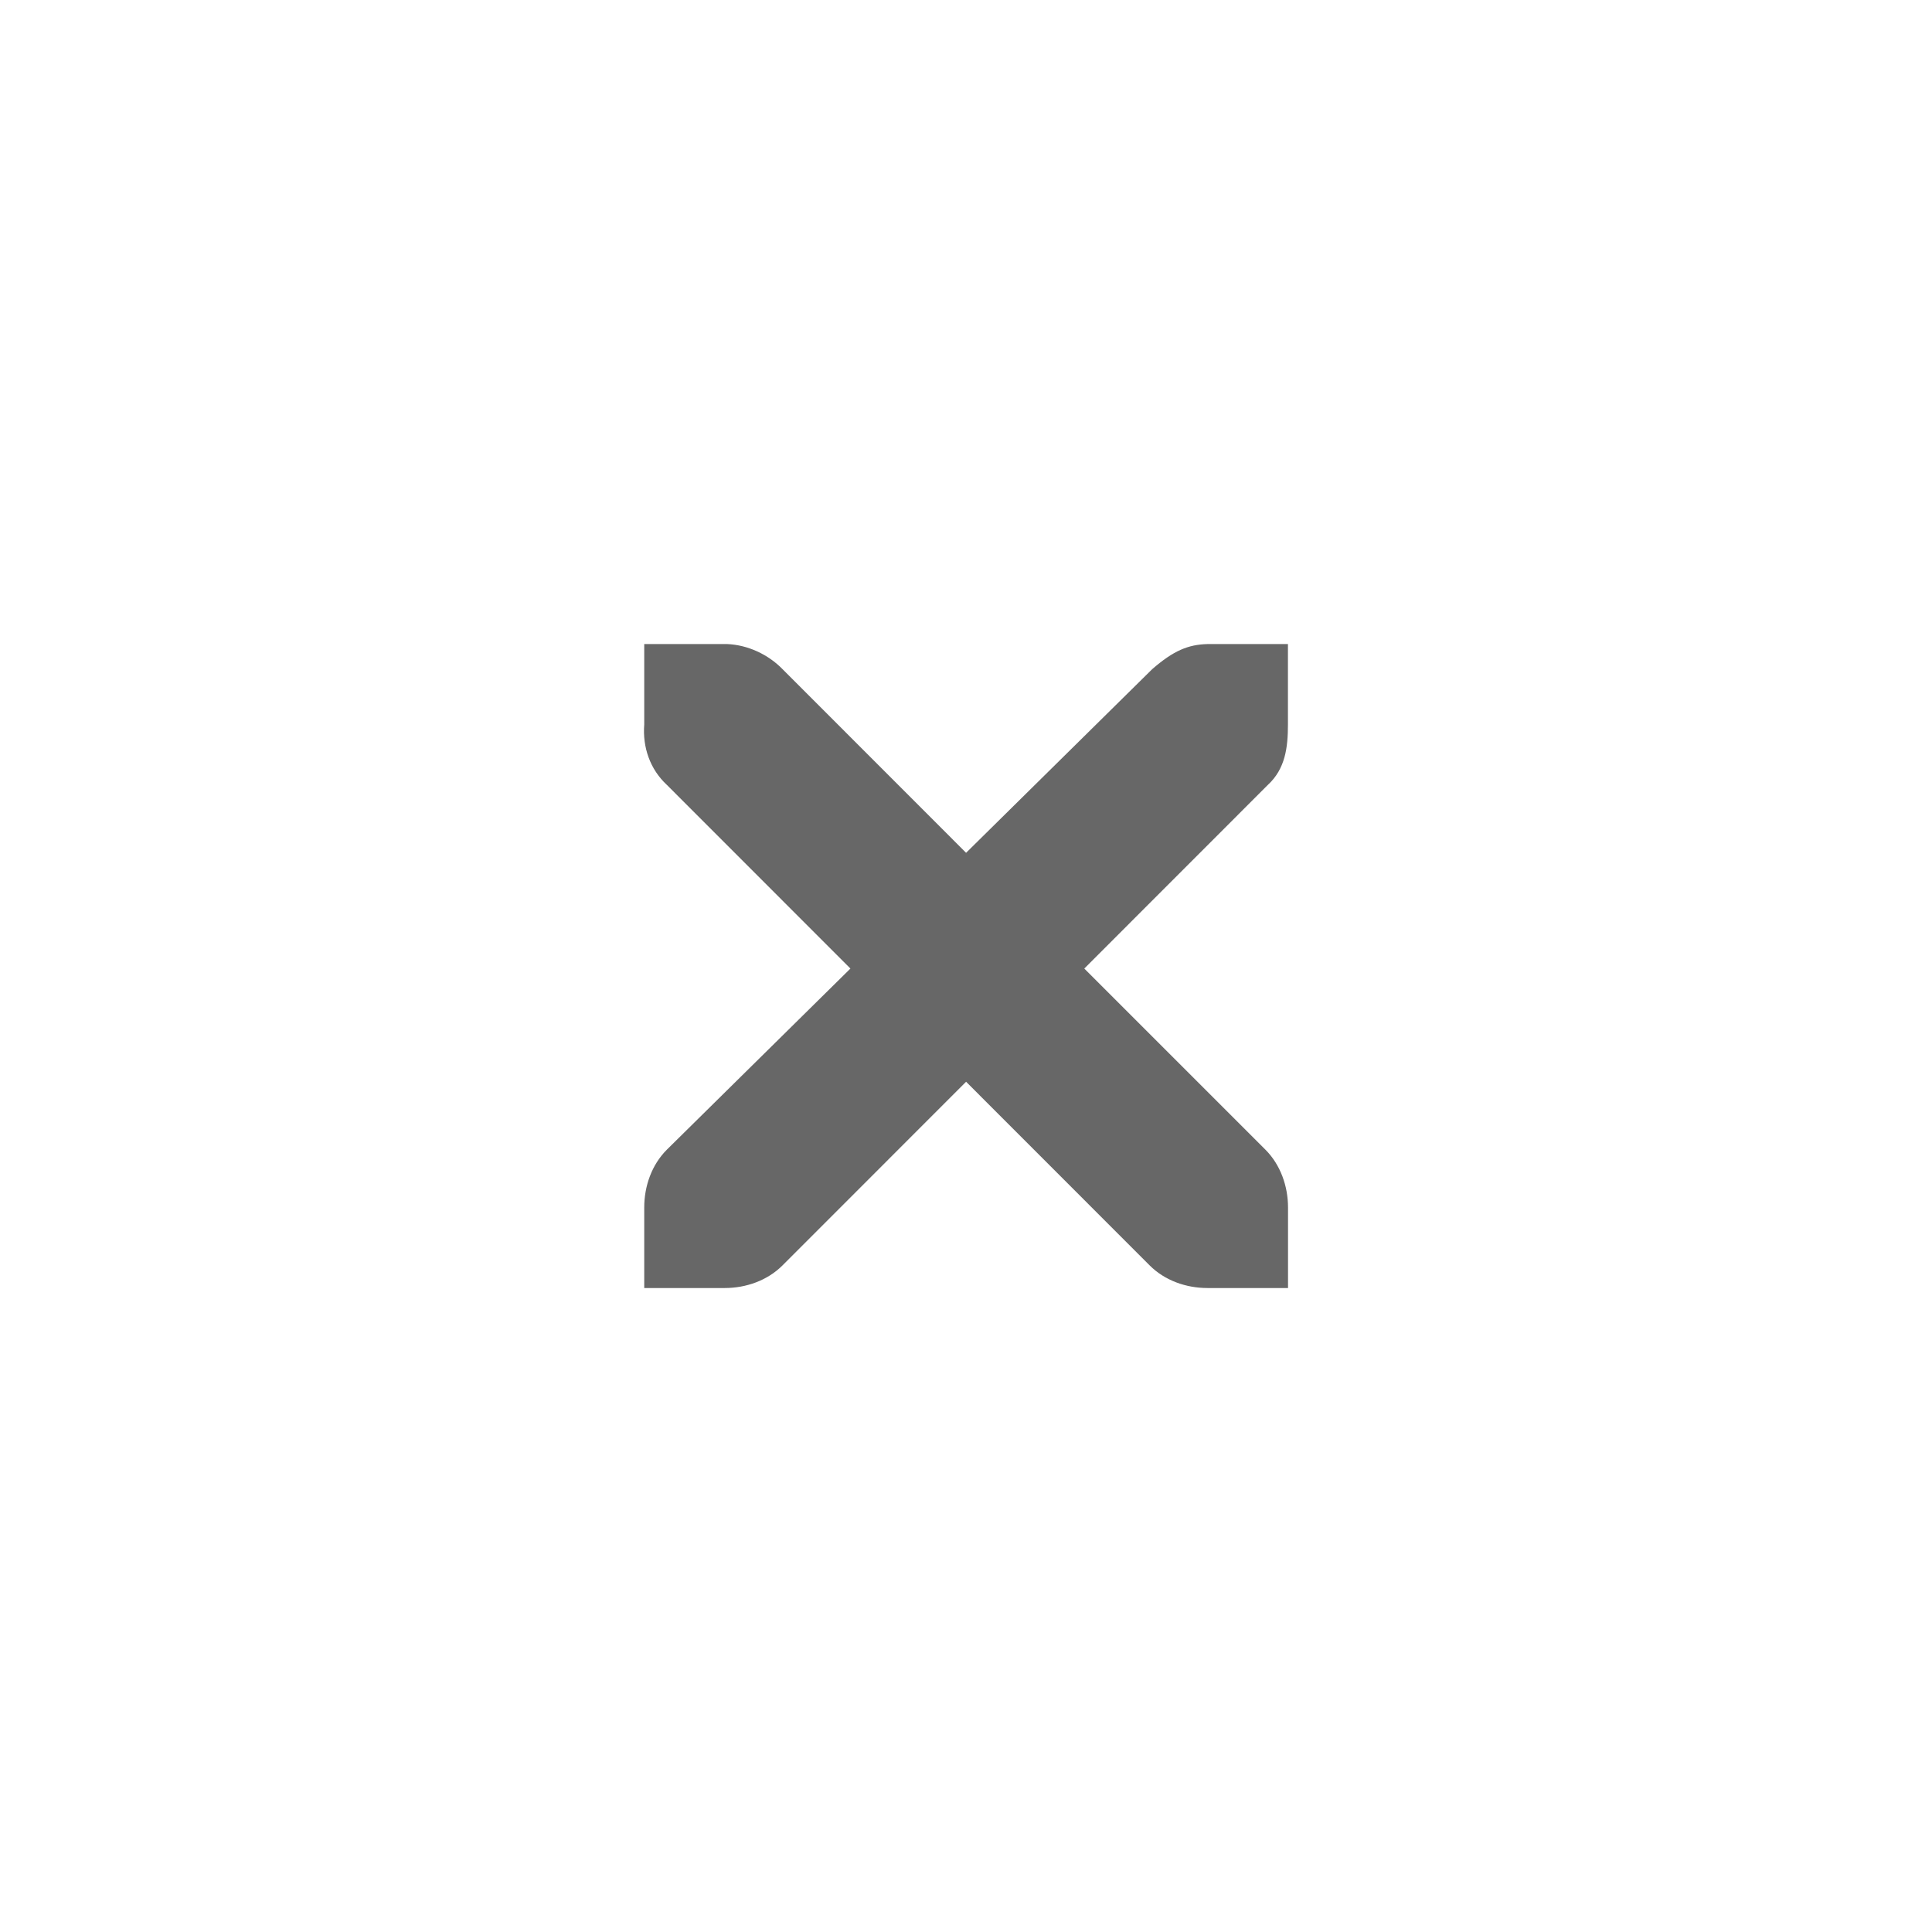
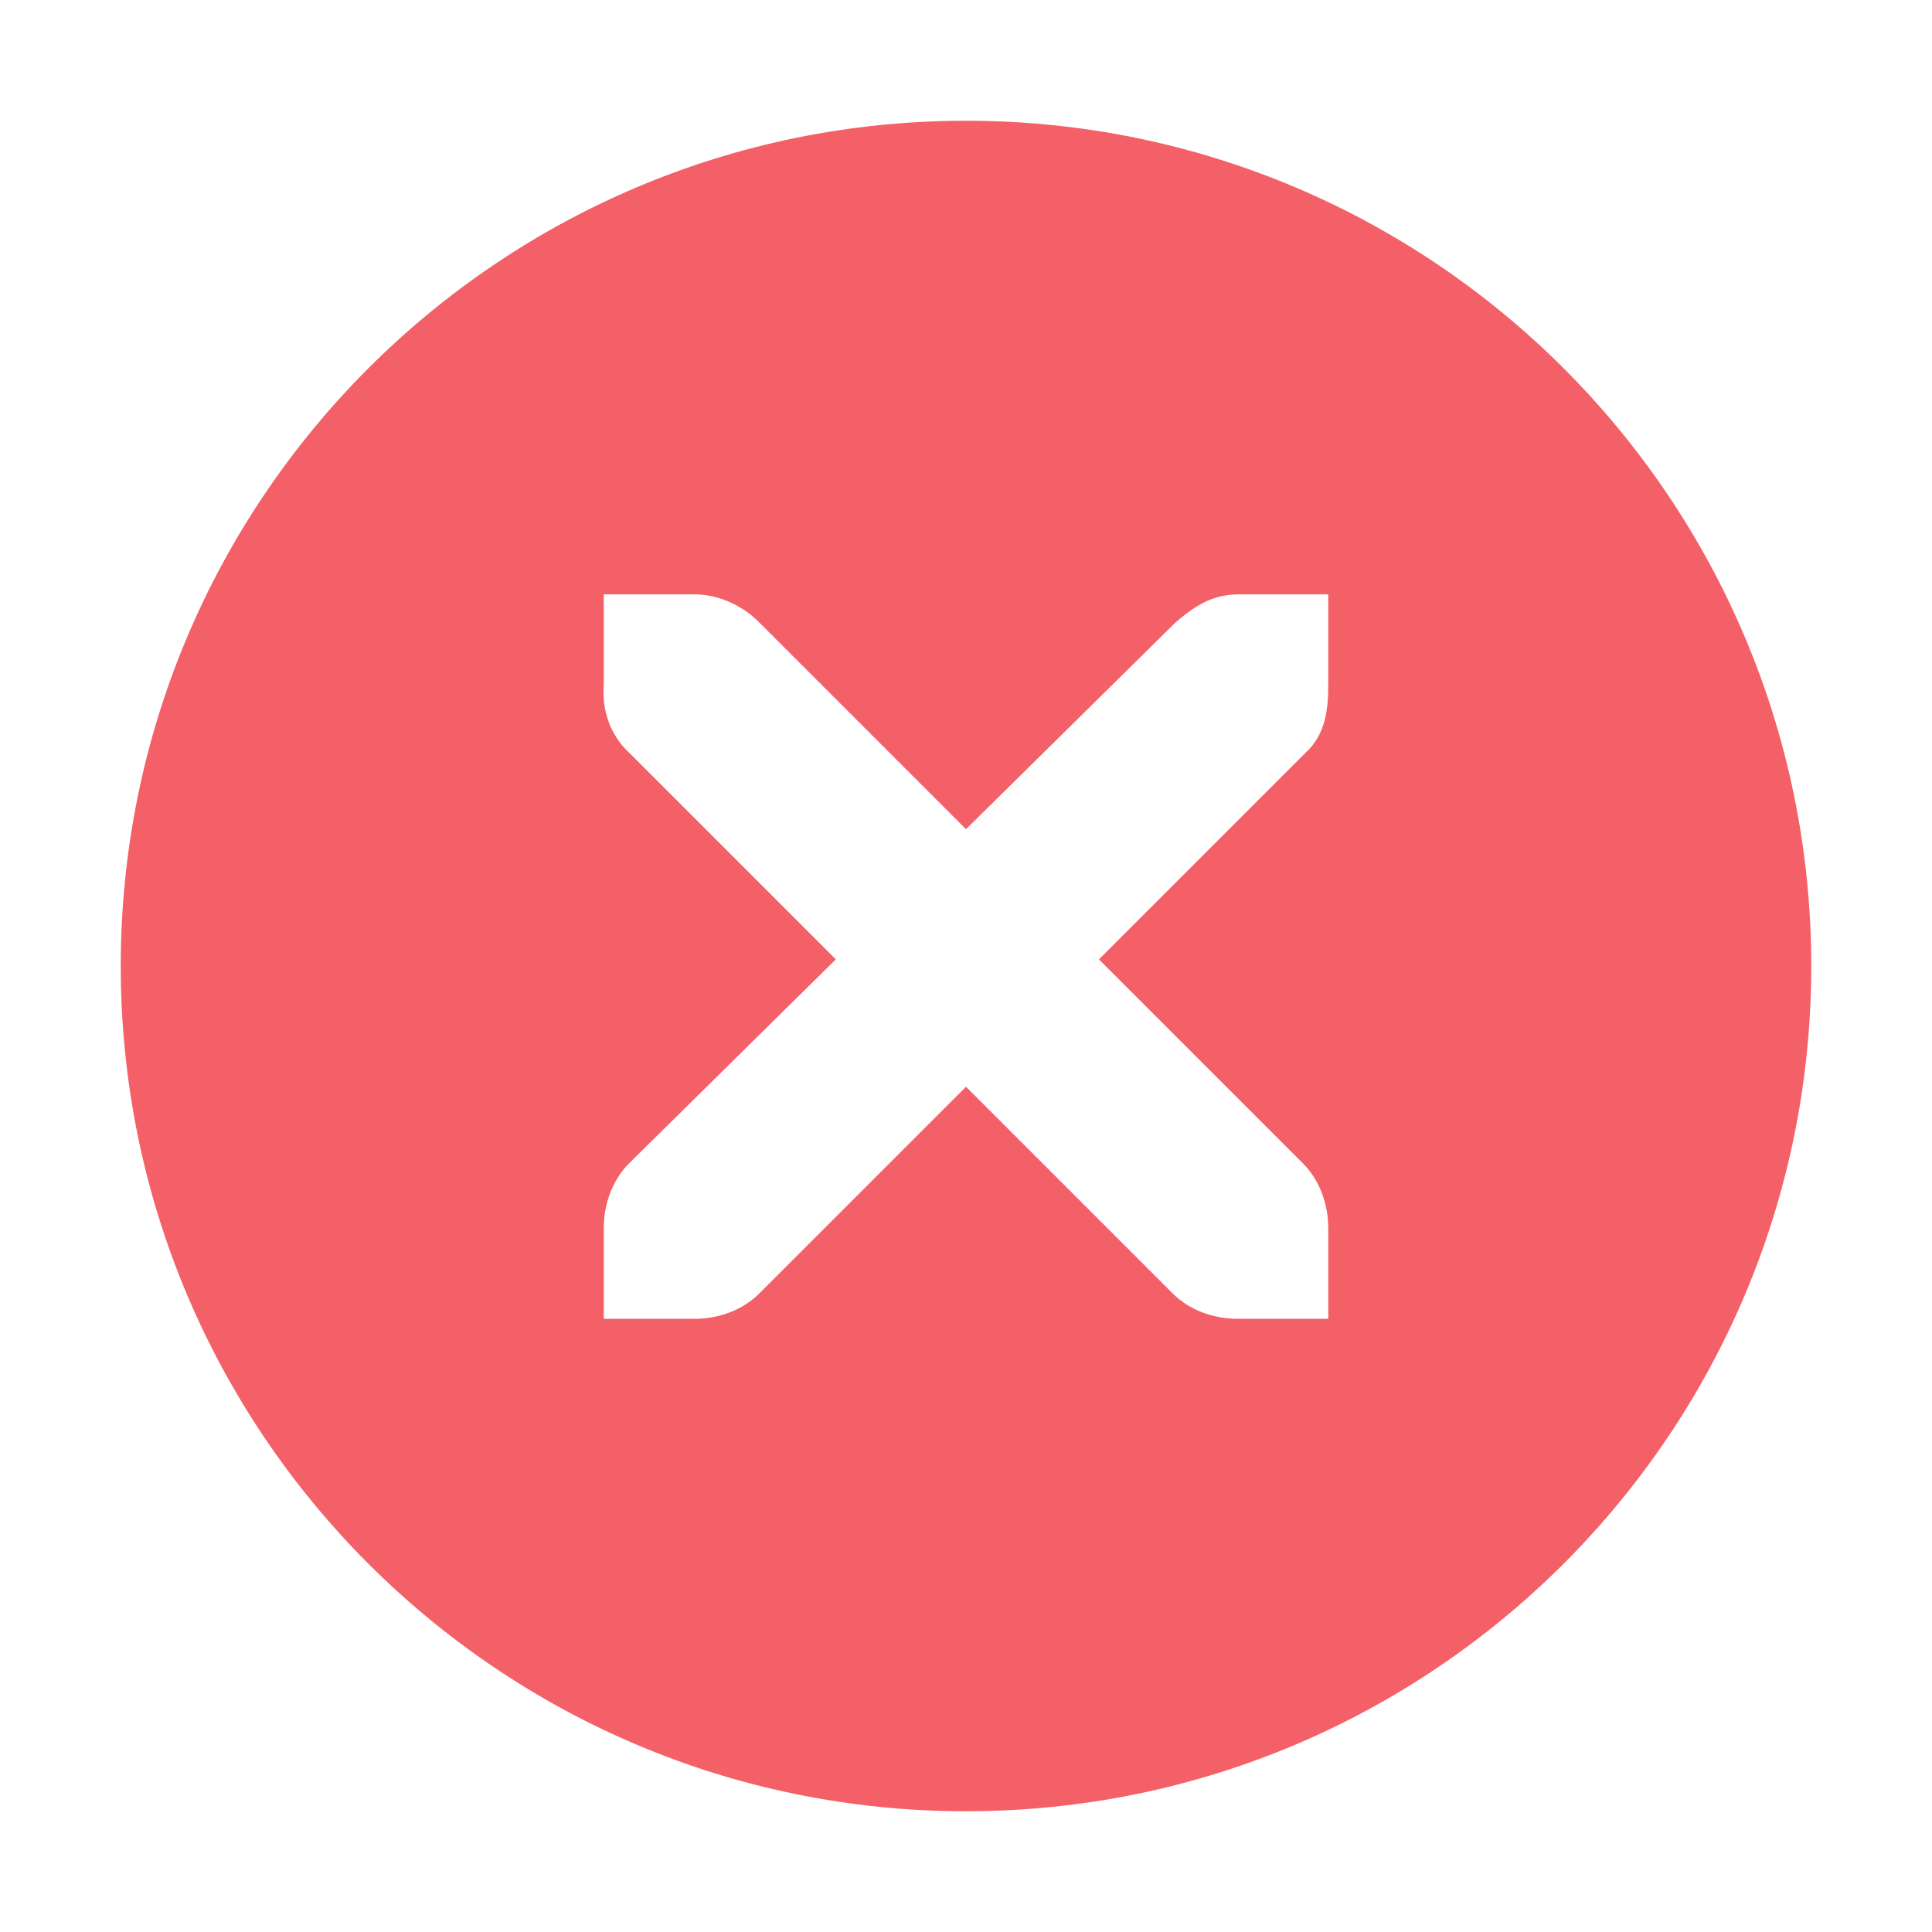
- <svg xmlns="http://www.w3.org/2000/svg" width="24" height="24" version="1.1">
-   <g id="active-center" transform="scale(1.090909)">
-     <rect style="opacity:0.001" width="22" height="22" x="0" y="0" />
-     <path style="fill:#676767" d="m 7.336,7.334 h 0.916 c 0.009,-1.1e-4 0.019,-4.217e-4 0.029,0 0.234,0.01 0.467,0.118 0.63,0.286 l 2.09,2.091 2.119,-2.091 c 0.243,-0.211 0.409,-0.28 0.63,-0.286 h 0.916 v 0.917 c 0,0.263 -0.031,0.505 -0.229,0.687 l -2.09,2.091 2.062,2.062 c 0.172,0.172 0.258,0.416 0.258,0.659 v 0.917 H 13.75 c -0.243,-9e-6 -0.486,-0.085 -0.659,-0.258 L 11.001,12.318 8.911,14.409 C 8.739,14.581 8.496,14.667 8.253,14.667 H 7.336 v -0.917 c -2.7e-6,-0.243 0.085,-0.486 0.258,-0.659 L 9.684,11.029 7.594,8.938 C 7.401,8.759 7.316,8.508 7.336,8.25 Z" />
+ <svg xmlns="http://www.w3.org/2000/svg" id="svg4306" style="enable-background:new" width="16" height="16" version="1.1">
+   <g id="active-center" style="display:inline" transform="translate(-645,185.6378)">
+     <g id="g4927-9-2-8" style="display:inline;opacity:1" transform="translate(-678,-432.6378)">
+       <g id="g4490-6-5-2-5-3" style="display:inline;opacity:1" transform="translate(-103,0)">
+         <g id="g4092-0-2-21-0-9-7" style="display:inline" transform="translate(58,0)">
+           <path id="path4068-7-5-9-6-5-8" style="fill:#f46067;fill-opacity:1;stroke:none;stroke-width:0;stroke-linecap:butt;stroke-linejoin:miter;stroke-miterlimit:4;stroke-dasharray:none;stroke-dashoffset:0;stroke-opacity:1" d="m 414,58 a 7,7 0 0 0 -7,7 7,7 0 0 0 7,7 7,7 0 0 0 7,-7 7,7 0 0 0 -7,-7 z m -3,3.922 0.75,0 c 0.008,-9e-5 0.016,-3.45e-4 0.023,0 0.191,0.008 0.382,0.096 0.516,0.234 L 414,63.867 415.734,62.156 c 0.199,-0.173 0.335,-0.229 0.516,-0.234 l 0.75,0 0,0.75 c 0,0.215 -0.026,0.413 -0.188,0.562 l -1.711,1.711 1.688,1.688 C 416.93,66.774 417,66.973 417,67.172 l 0,0.75 -0.75,0 c -0.199,-8e-6 -0.398,-0.07 -0.539,-0.211 L 414,66 l -1.711,1.711 c -0.141,0.141 -0.34,0.211 -0.539,0.211 l -0.75,0 0,-0.75 c 0,-0.199 0.07,-0.398 0.211,-0.539 l 1.711,-1.688 -1.711,-1.711 C 411.053,63.088 410.984,62.882 411,62.672 l 0,-0.75 z" transform="translate(962,190)" />
+         </g>
+       </g>
+     </g>
+     <rect id="rect17883-39-99-8" style="display:inline;opacity:1;fill:none;fill-opacity:1;stroke:none;stroke-width:1;stroke-linecap:butt;stroke-linejoin:miter;stroke-miterlimit:4;stroke-dasharray:none;stroke-dashoffset:0;stroke-opacity:0" width="16" height="16" x="645" y="-185.64" />
  </g>
-   <g id="pressed-center" transform="matrix(1.090909,0,0,1.090909,-2.181818,0)">
-     <rect style="opacity:0.001" width="22" height="22" x="46" y="0" />
-     <circle style="opacity:0.16;fill:#000000" cx="57" cy="11" r="11" />
-     <path style="fill:#676767" d="m 53.336,7.334 h 0.916 c 0.009,-1.1e-4 0.019,-4.217e-4 0.029,0 0.234,0.01 0.467,0.118 0.63,0.286 l 2.09,2.091 2.119,-2.091 c 0.243,-0.211 0.409,-0.28 0.63,-0.286 h 0.916 v 0.917 c 0,0.263 -0.031,0.505 -0.229,0.687 l -2.09,2.091 2.062,2.062 c 0.172,0.172 0.258,0.416 0.258,0.659 v 0.917 h -0.916 c -0.243,-9e-6 -0.486,-0.085 -0.659,-0.258 l -2.09,-2.091 -2.09,2.091 c -0.172,0.173 -0.416,0.258 -0.659,0.258 h -0.916 v -0.917 c -2e-6,-0.243 0.085,-0.486 0.258,-0.659 L 55.684,11.029 53.594,8.938 C 53.401,8.759 53.316,8.508 53.336,8.25 Z" />
+   <g id="hover-center" style="display:inline" transform="translate(-524,185.6378)">
+     <g id="g4927-97-4" style="display:inline;opacity:1" transform="translate(-781,-432.6378)">
+       <g id="g4490-6-9-1-3" style="display:inline;opacity:1" transform="translate(-103)">
+         <g id="g4092-0-2-3-4-6" style="display:inline" transform="translate(58)">
+           <path id="path4068-7-5-8-2-3" style="fill:#f68086;fill-opacity:1;stroke:none;stroke-width:0;stroke-linecap:butt;stroke-linejoin:miter;stroke-miterlimit:4;stroke-dasharray:none;stroke-dashoffset:0;stroke-opacity:1" d="m 414,92 a 7,7 0 0 0 -7,7 7,7 0 0 0 7,7 7,7 0 0 0 7,-7 7,7 0 0 0 -7,-7 z m -3,3.922 h 0.75 c 0.008,-9e-5 0.016,-3.45e-4 0.023,0 0.191,0.008 0.382,0.096 0.516,0.234 L 414,97.867 415.734,96.156 c 0.199,-0.173 0.335,-0.229 0.516,-0.234 H 417 v 0.75 c 0,0.215 -0.026,0.413 -0.188,0.562 l -1.711,1.711 1.688,1.687 c 0.141,0.141 0.211,0.34 0.211,0.539 v 0.75 h -0.75 c -0.199,-1e-5 -0.398,-0.07 -0.539,-0.211 L 414,100 l -1.711,1.711 c -0.141,0.141 -0.34,0.211 -0.539,0.211 H 411 v -0.75 c 0,-0.199 0.07,-0.398 0.211,-0.539 l 1.711,-1.687 -1.711,-1.711 C 411.053,97.088 410.984,96.882 411,96.672 Z" transform="translate(962,156)" />
+         </g>
+       </g>
+     </g>
+     <rect id="rect17883-5-4-2" style="display:inline;opacity:1;fill:none;fill-opacity:1;stroke:none;stroke-width:1;stroke-linecap:butt;stroke-linejoin:miter;stroke-miterlimit:4;stroke-dasharray:none;stroke-dashoffset:0;stroke-opacity:0" width="16" height="16" x="542" y="-185.64" />
  </g>
-   <g id="inactive-center" transform="matrix(1.090909,0,0,1.090909,-3.272727,0)">
-     <rect style="opacity:0.001" width="22" height="22" x="69" y="0" />
-     <path style="opacity:0.7;fill:#676767" d="m 76.336,7.334 h 0.916 c 0.009,-1.1e-4 0.019,-4.217e-4 0.029,0 0.234,0.01 0.467,0.118 0.63,0.286 l 2.09,2.091 2.119,-2.091 c 0.243,-0.211 0.409,-0.28 0.63,-0.286 h 0.916 v 0.917 c 0,0.263 -0.031,0.505 -0.229,0.687 l -2.09,2.091 2.062,2.062 c 0.172,0.172 0.258,0.416 0.258,0.659 v 0.917 h -0.916 c -0.243,-9e-6 -0.486,-0.085 -0.659,-0.258 l -2.09,-2.091 -2.09,2.091 c -0.172,0.173 -0.416,0.258 -0.659,0.258 h -0.916 v -0.917 c -3e-6,-0.243 0.085,-0.486 0.258,-0.659 L 78.684,11.029 76.594,8.938 C 76.401,8.759 76.316,8.508 76.336,8.25 Z" />
+   <g id="pressed-center" style="display:inline" transform="translate(-405,185.6378)">
+     <g id="g4927-8-7-4-9" style="display:inline;opacity:1" transform="translate(-882,-432.6378)">
+       <g id="g4490-6-3-7-46-6" style="display:inline;opacity:1" transform="translate(-103)">
+         <g id="g4092-0-2-2-1-7-2" style="display:inline" transform="translate(58)">
+           <path id="path4068-7-5-4-9-7-6" style="fill:#f13039;fill-opacity:1;stroke:none;stroke-width:0;stroke-linecap:butt;stroke-linejoin:miter;stroke-miterlimit:4;stroke-dasharray:none;stroke-dashoffset:0;stroke-opacity:1" d="m 414,109 a 7,7 0 0 0 -7,7 7,7 0 0 0 7,7 7,7 0 0 0 7,-7 7,7 0 0 0 -7,-7 z m -3,3.922 h 0.75 c 0.008,-1e-4 0.016,-3.5e-4 0.023,0 0.191,0.008 0.382,0.096 0.516,0.234 l 1.711,1.711 1.734,-1.711 c 0.199,-0.173 0.335,-0.229 0.516,-0.234 h 0.75 v 0.75 c 0,0.215 -0.026,0.413 -0.188,0.562 l -1.711,1.711 1.688,1.688 c 0.141,0.141 0.211,0.34 0.211,0.539 v 0.75 h -0.75 c -0.199,-1e-5 -0.398,-0.07 -0.539,-0.211 L 414,117 l -1.711,1.711 c -0.141,0.141 -0.34,0.211 -0.539,0.211 H 411 v -0.75 c 0,-0.199 0.07,-0.398 0.211,-0.539 l 1.711,-1.688 -1.711,-1.711 c -0.158,-0.146 -0.227,-0.352 -0.211,-0.562 z" transform="translate(962,139)" />
+         </g>
+       </g>
+     </g>
+     <rect id="rect17883-02-4-3" style="display:inline;opacity:1;fill:none;fill-opacity:1;stroke:none;stroke-width:1;stroke-linecap:butt;stroke-linejoin:miter;stroke-miterlimit:4;stroke-dasharray:none;stroke-dashoffset:0;stroke-opacity:0" width="16" height="16" x="441" y="-185.64" />
  </g>
-   <g id="deactivated-center" transform="matrix(1.090909,0,0,1.090909,-4.363636,0)">
-     <rect style="opacity:0.001" width="22" height="22" x="92" y="0" />
-     <path style="opacity:0.7;fill:#676767" d="m 99.336,7.334 h 0.916 c 0.01,-1.1e-4 0.019,-4.217e-4 0.029,0 0.234,0.01 0.467,0.118 0.63,0.286 l 2.09,2.091 2.119,-2.091 c 0.243,-0.211 0.409,-0.28 0.63,-0.286 h 0.916 v 0.917 c 0,0.263 -0.031,0.505 -0.229,0.687 l -2.09,2.091 2.062,2.062 c 0.172,0.172 0.258,0.416 0.258,0.659 v 0.917 h -0.916 c -0.243,-9e-6 -0.486,-0.085 -0.659,-0.258 l -2.09,-2.091 -2.09,2.091 c -0.172,0.173 -0.416,0.258 -0.659,0.258 h -0.916 v -0.917 c -3e-6,-0.243 0.085,-0.486 0.258,-0.659 L 101.684,11.029 99.594,8.938 C 99.401,8.759 99.316,8.508 99.336,8.25 Z" />
+   <g id="inactive-center" style="display:inline;opacity:0.5" transform="translate(-591,185.6378)">
+     <g id="g4927-9-2-8-0" style="display:inline;opacity:1" transform="translate(-678,-432.6378)">
+       <g id="g4490-6-5-2-5-3-3" style="display:inline;opacity:1" transform="translate(-103,0)">
+         <g id="g4092-0-2-21-0-9-7-0" style="display:inline" transform="translate(58,0)">
+           <path id="path4068-7-5-9-6-5-8-3" style="fill:#90949e;fill-opacity:1;stroke:none;stroke-width:0;stroke-linecap:butt;stroke-linejoin:miter;stroke-miterlimit:4;stroke-dasharray:none;stroke-dashoffset:0;stroke-opacity:1" d="m 414,58 a 7,7 0 0 0 -7,7 7,7 0 0 0 7,7 7,7 0 0 0 7,-7 7,7 0 0 0 -7,-7 z m -3,3.922 0.75,0 c 0.008,-9e-5 0.016,-3.45e-4 0.023,0 0.191,0.008 0.382,0.096 0.516,0.234 L 414,63.867 415.734,62.156 c 0.199,-0.173 0.335,-0.229 0.516,-0.234 l 0.75,0 0,0.75 c 0,0.215 -0.026,0.413 -0.188,0.562 l -1.711,1.711 1.688,1.688 C 416.93,66.774 417,66.973 417,67.172 l 0,0.75 -0.75,0 c -0.199,-8e-6 -0.398,-0.07 -0.539,-0.211 L 414,66 l -1.711,1.711 c -0.141,0.141 -0.34,0.211 -0.539,0.211 l -0.75,0 0,-0.75 c 0,-0.199 0.07,-0.398 0.211,-0.539 l 1.711,-1.688 -1.711,-1.711 C 411.053,63.088 410.984,62.882 411,62.672 l 0,-0.75 z" transform="translate(962,190)" />
+         </g>
+       </g>
+     </g>
+     <rect id="rect17883-39-99-8-6" style="display:inline;opacity:1;fill:none;fill-opacity:1;stroke:none;stroke-width:1;stroke-linecap:butt;stroke-linejoin:miter;stroke-miterlimit:4;stroke-dasharray:none;stroke-dashoffset:0;stroke-opacity:0" width="16" height="16" x="645" y="-185.64" />
  </g>
-   <g id="hover-center" transform="matrix(1.090909,0,0,1.090909,-1.090909,0)">
-     <rect style="opacity:0.001" width="22" height="22" x="23" y="0" />
-     <circle style="opacity:0.07;fill:#000000" cx="34" cy="11" r="11" />
-     <path style="fill:#676767" d="m 30.336,7.334 h 0.916 c 0.009,-1.1e-4 0.019,-4.217e-4 0.029,0 0.234,0.01 0.467,0.118 0.63,0.286 l 2.09,2.091 2.119,-2.091 c 0.243,-0.211 0.409,-0.28 0.63,-0.286 h 0.916 v 0.917 c 0,0.263 -0.031,0.505 -0.229,0.687 l -2.09,2.091 2.062,2.062 c 0.172,0.172 0.258,0.416 0.258,0.659 v 0.917 H 36.75 c -0.243,-9e-6 -0.486,-0.085 -0.659,-0.258 l -2.09,-2.091 -2.09,2.091 c -0.172,0.173 -0.416,0.258 -0.659,0.258 h -0.916 v -0.917 c -3e-6,-0.243 0.085,-0.486 0.258,-0.659 l 2.09,-2.062 -2.09,-2.091 c -0.193,-0.178 -0.278,-0.43 -0.258,-0.687 z" />
+   <g id="deactivated-center" style="display:inline;opacity:0.5" transform="translate(-573,185.6378)">
+     <g id="g98" style="display:inline;opacity:1" transform="translate(-678,-432.6378)">
+       <g id="g76" style="display:inline;opacity:1" transform="translate(-103)">
+         <g id="g74" style="display:inline" transform="translate(58)">
+           <path id="path72" style="fill:#90949e;fill-opacity:1;stroke:none;stroke-width:0;stroke-linecap:butt;stroke-linejoin:miter;stroke-miterlimit:4;stroke-dasharray:none;stroke-dashoffset:0;stroke-opacity:1" d="m 414,58 a 7,7 0 0 0 -7,7 7,7 0 0 0 7,7 7,7 0 0 0 7,-7 7,7 0 0 0 -7,-7 z m -3,3.922 h 0.75 c 0.008,-9e-5 0.016,-3.45e-4 0.023,0 0.191,0.008 0.382,0.096 0.516,0.234 L 414,63.867 415.734,62.156 c 0.199,-0.173 0.335,-0.229 0.516,-0.234 H 417 v 0.75 c 0,0.215 -0.026,0.413 -0.188,0.562 l -1.711,1.711 1.688,1.688 C 416.93,66.774 417,66.973 417,67.172 v 0.75 h -0.75 c -0.199,-8e-6 -0.398,-0.07 -0.539,-0.211 L 414,66 l -1.711,1.711 c -0.141,0.141 -0.34,0.211 -0.539,0.211 H 411 v -0.75 c 0,-0.199 0.07,-0.398 0.211,-0.539 l 1.711,-1.688 -1.711,-1.711 C 411.053,63.088 410.984,62.882 411,62.672 Z" transform="translate(962,190)" />
+         </g>
+       </g>
+     </g>
+     <rect id="rect100" style="display:inline;opacity:1;fill:none;fill-opacity:1;stroke:none;stroke-width:1;stroke-linecap:butt;stroke-linejoin:miter;stroke-miterlimit:4;stroke-dasharray:none;stroke-dashoffset:0;stroke-opacity:0" width="16" height="16" x="645" y="-185.64" />
  </g>
</svg>
